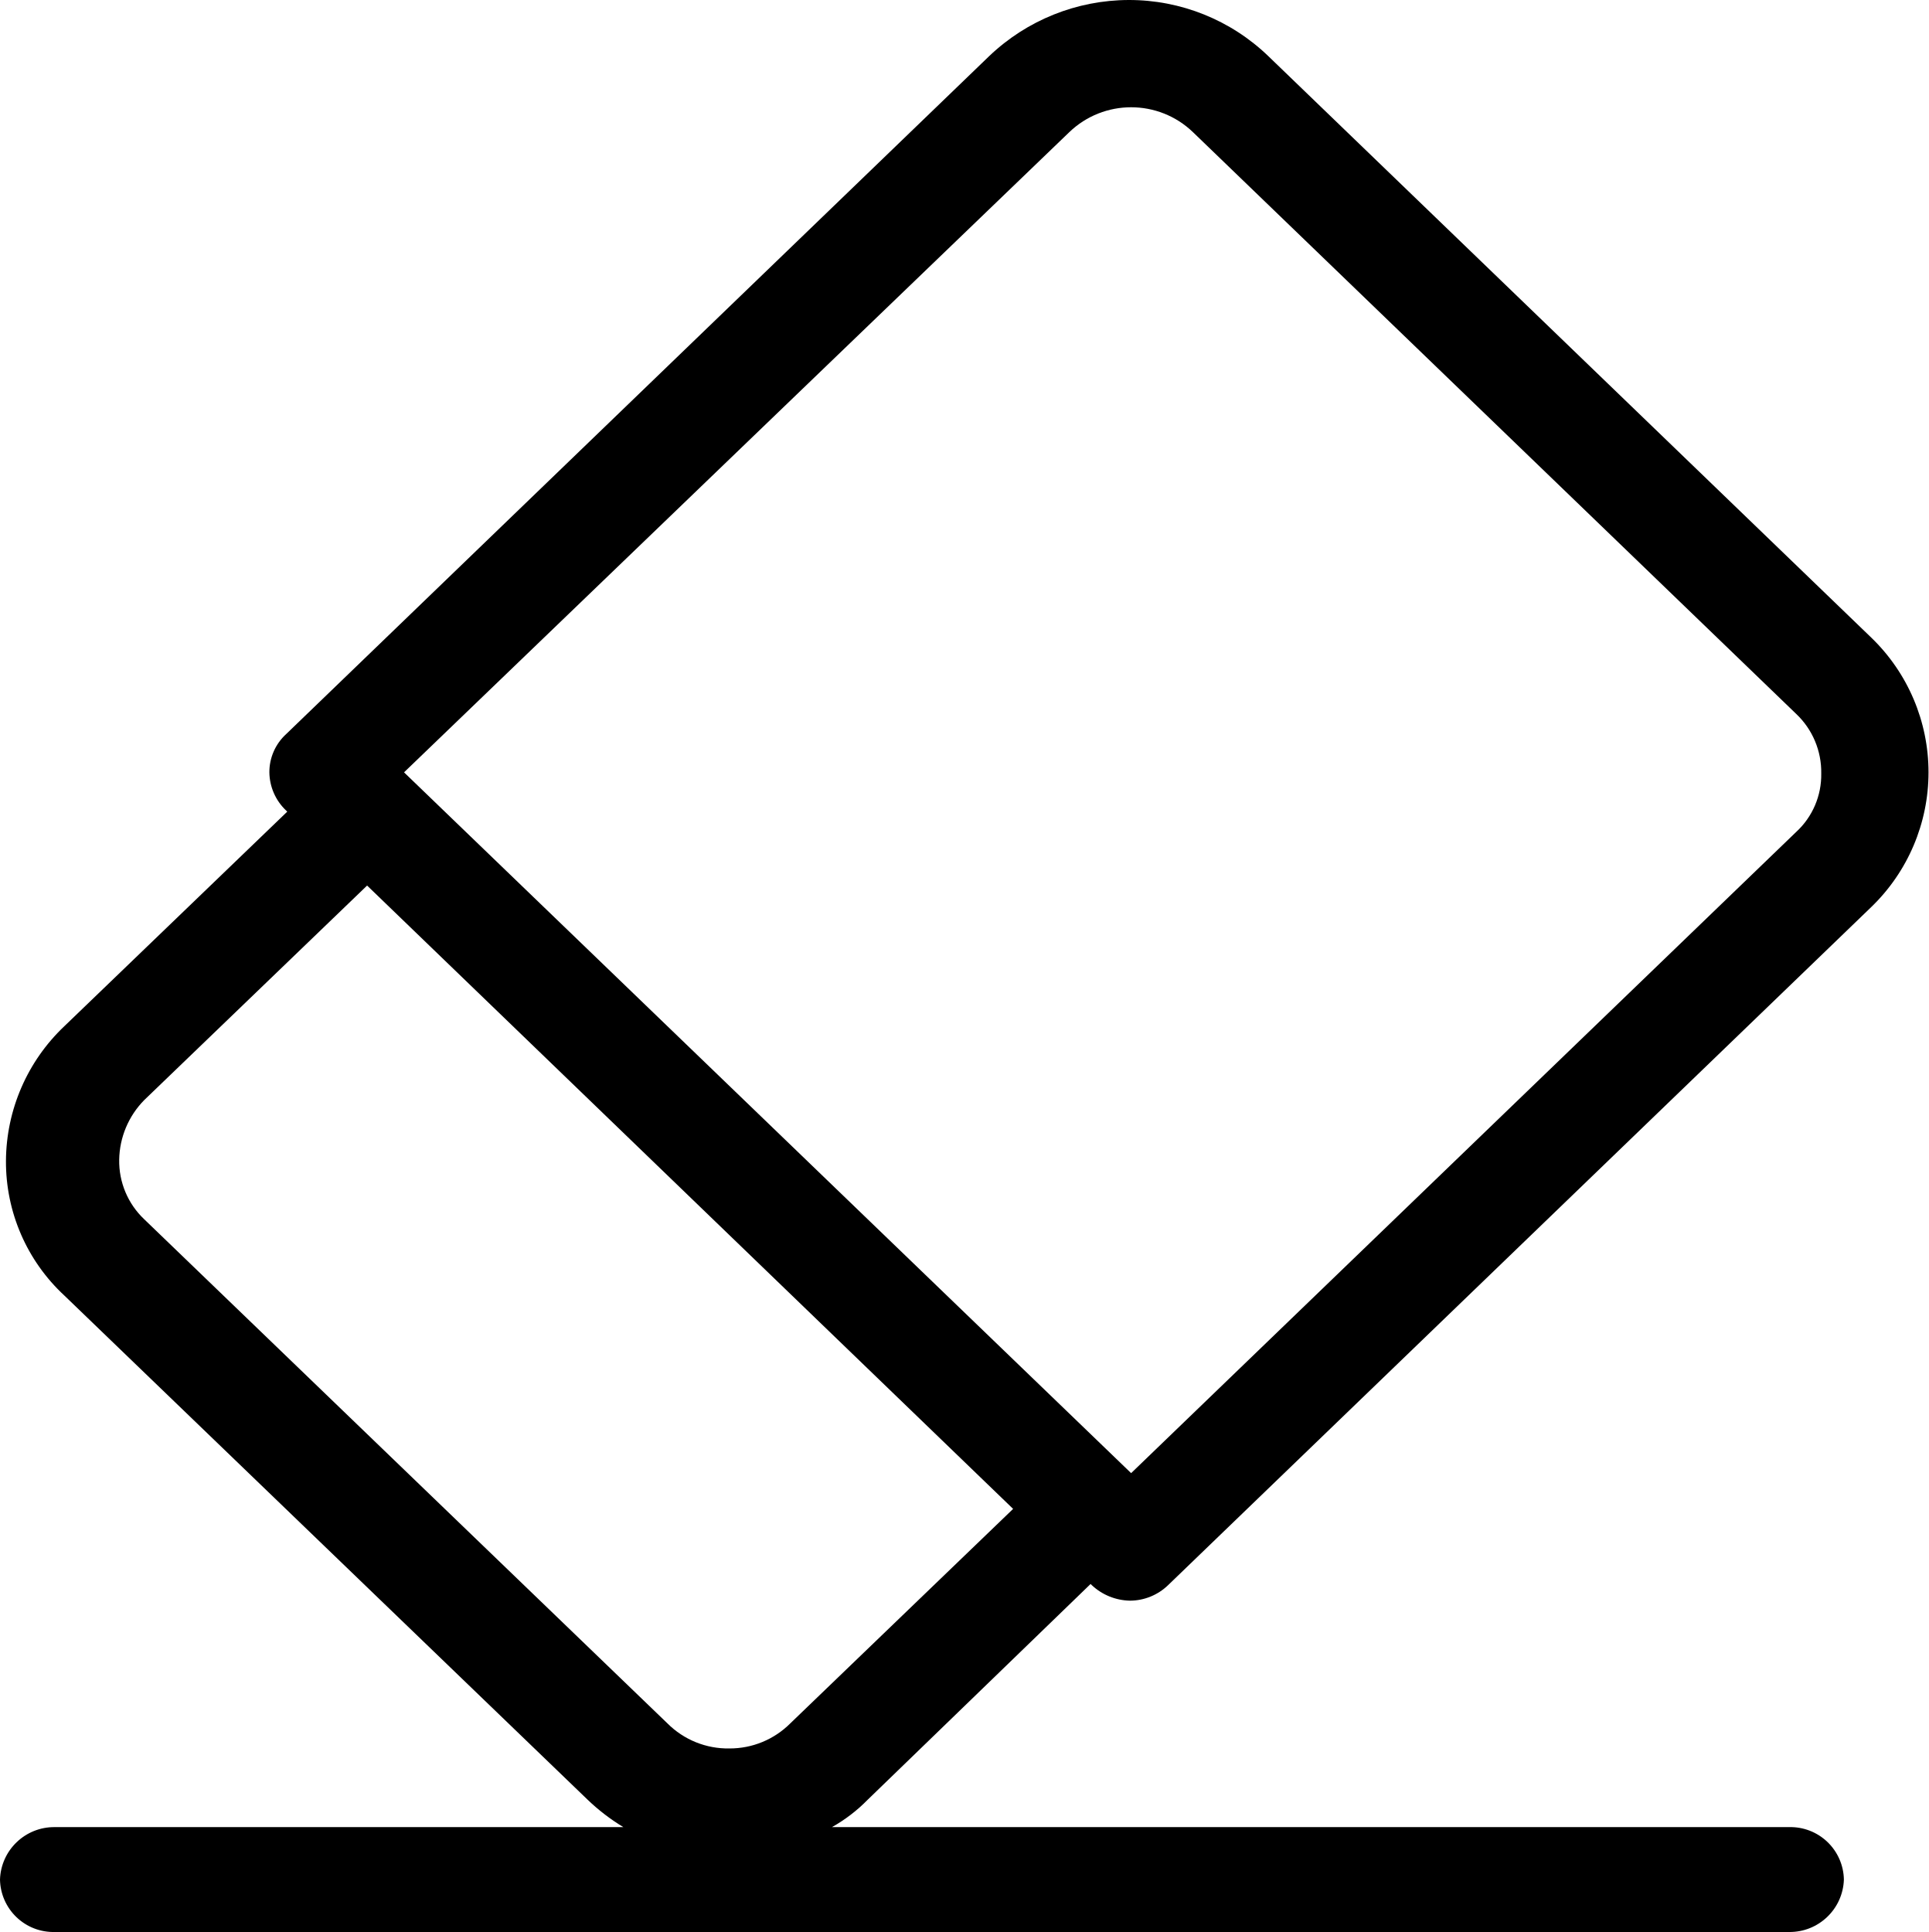
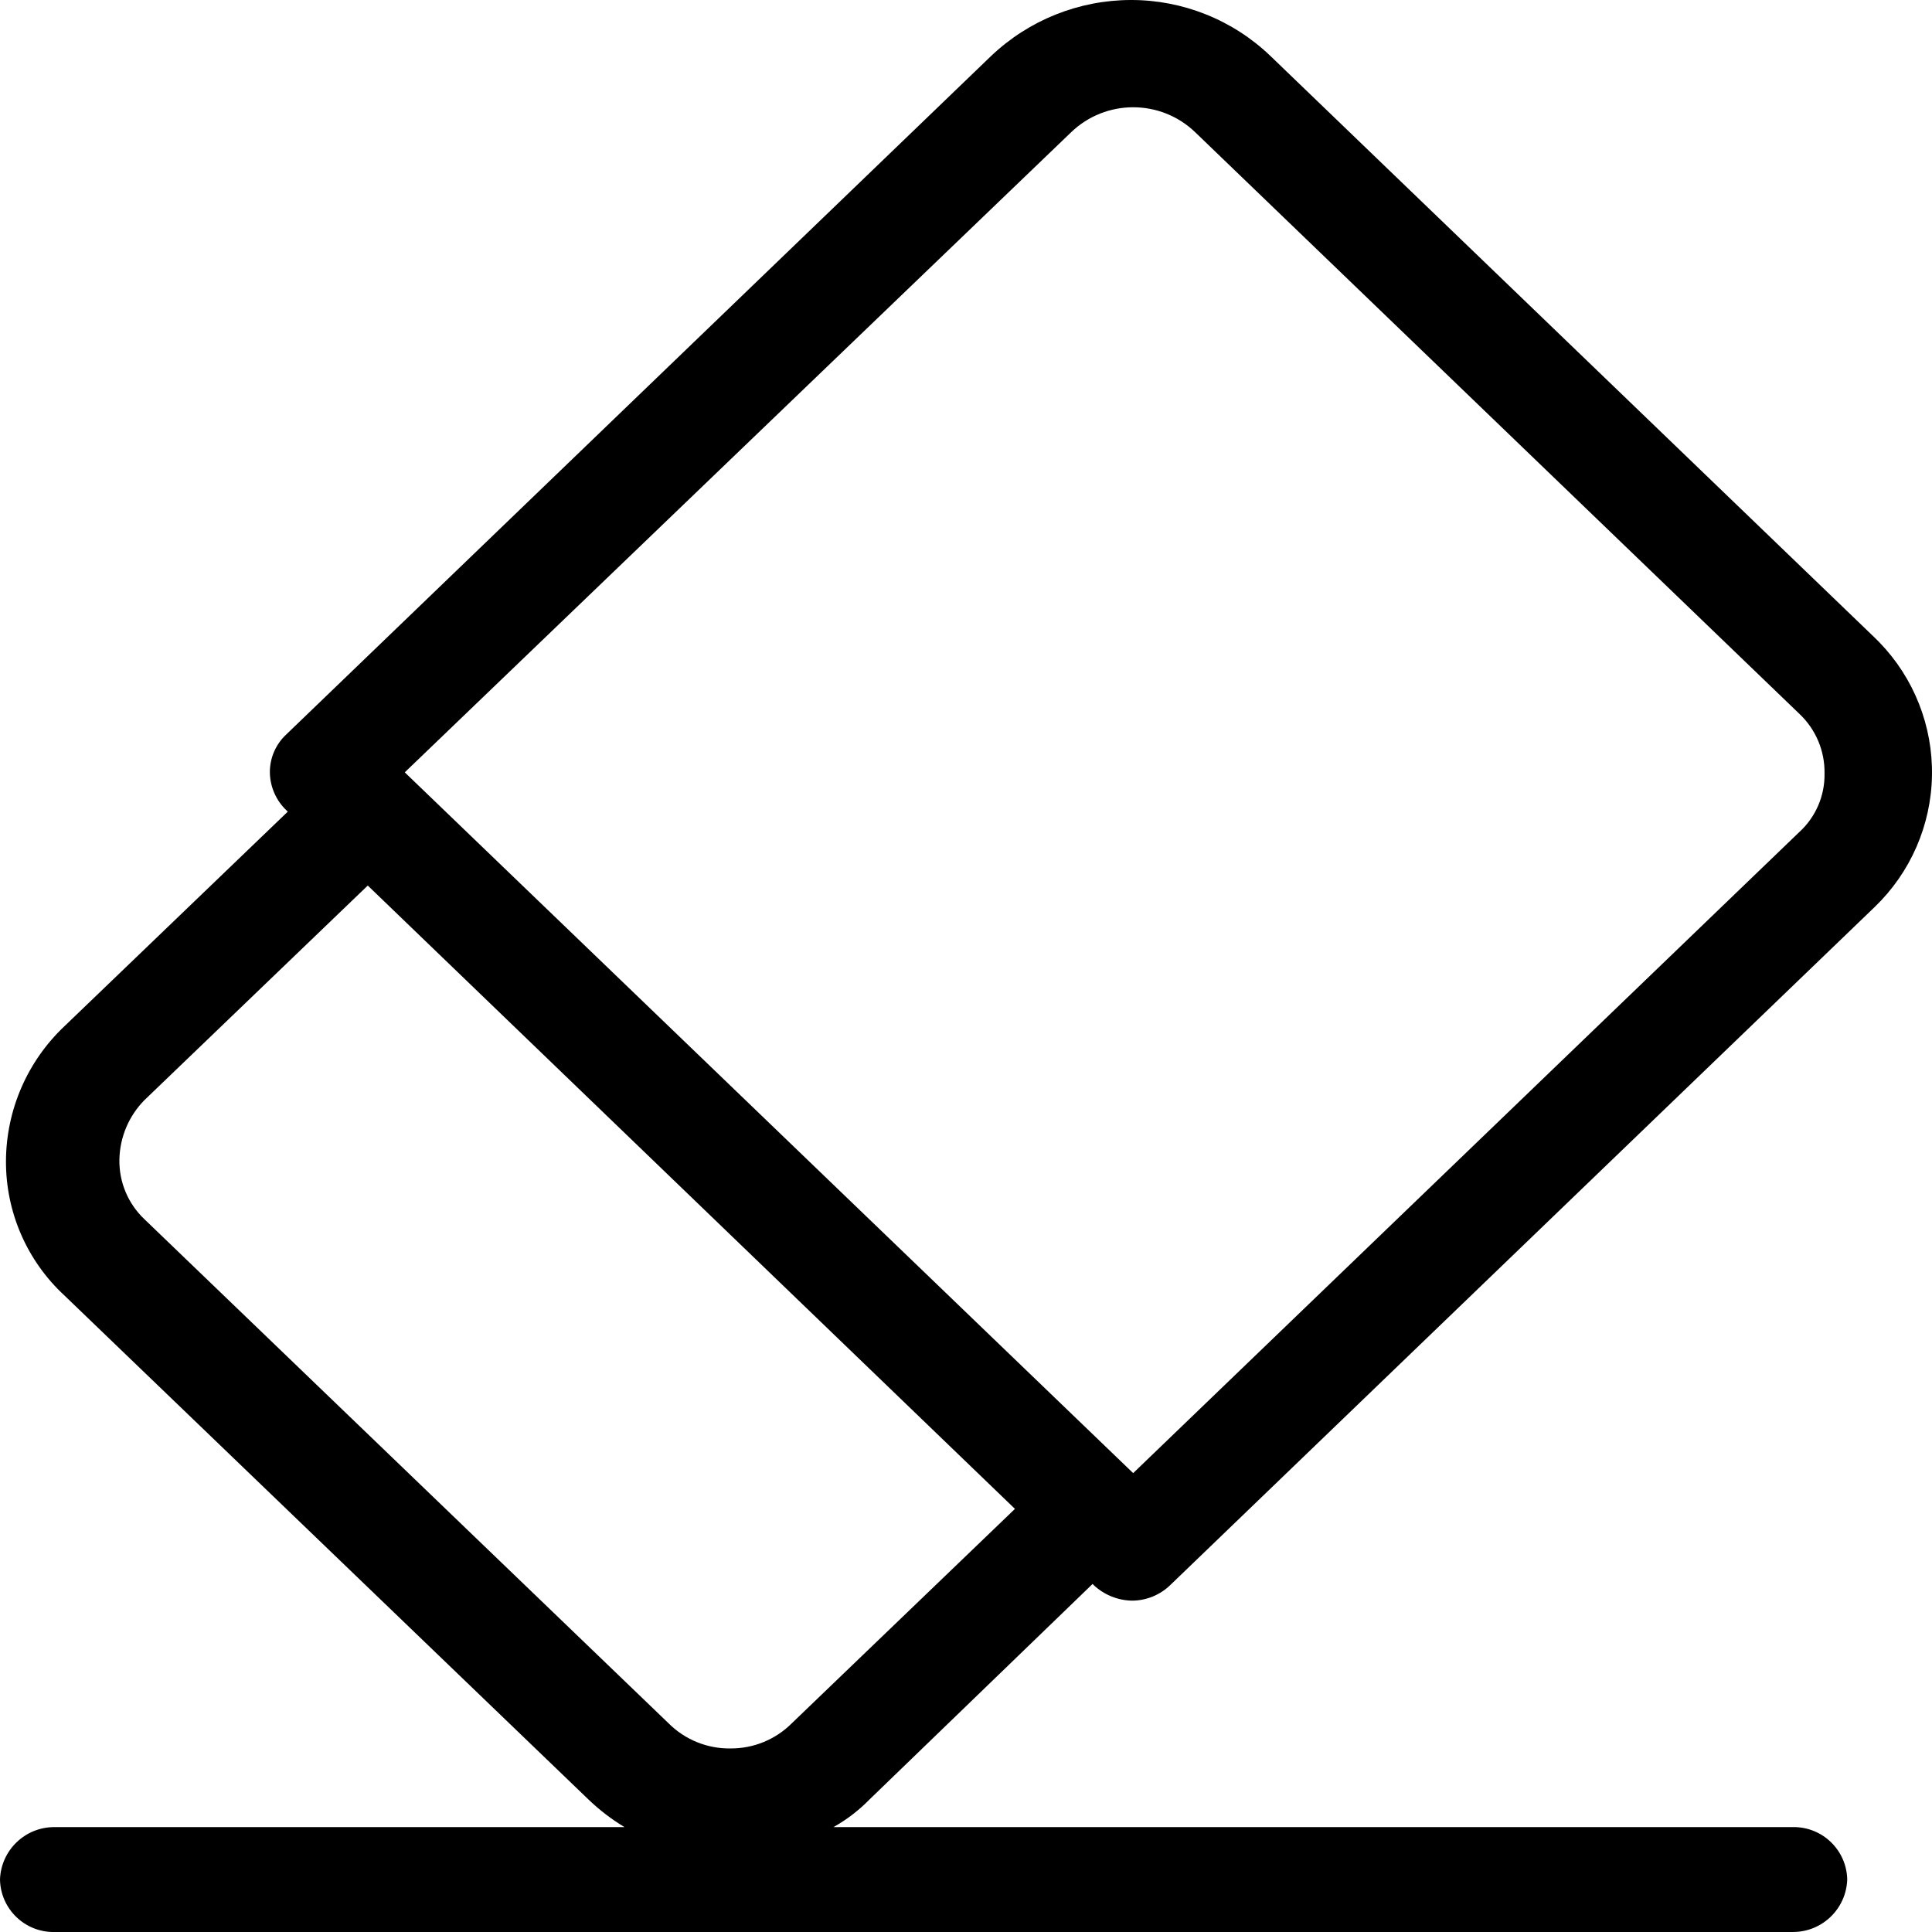
- <svg xmlns="http://www.w3.org/2000/svg" viewBox="0 0 161.8 162.1">
-   <path d="M110.5,151.8l.1.1a4.816,4.816,0,0,0,3.2,1.3,4.626,4.626,0,0,0,3.2-1.3L176,95a15.701,15.701,0,0,0,0-22.6L125.4,23.6a16.826,16.826,0,0,0-11.7-4.7A17.007,17.007,0,0,0,102,23.6L43,80.5a4.314,4.314,0,0,0-1.4,3.2A4.48,4.48,0,0,0,43,86.9l.1.1L24.4,105a15.674,15.674,0,0,0-4.9,11.3,15.291,15.291,0,0,0,4.9,11.3l43.9,42.3a17.039,17.039,0,0,0,3,2.3H23.6a4.549,4.549,0,0,0-4.6,4.4,4.485,4.485,0,0,0,4.6,4.4H169.1a4.549,4.549,0,0,0,4.6-4.4,4.485,4.485,0,0,0-4.6-4.4H88.8a13.307,13.307,0,0,0,3-2.3ZM80.2,165.6a7.17,7.17,0,0,1-5.2-2.1L31.1,121.2a6.722,6.722,0,0,1-2.1-5,7.303,7.303,0,0,1,2.1-5l18.7-18L104,145.5l-18.7,18A7.177,7.177,0,0,1,80.2,165.6Zm89.5-76.9-55.8,53.8L53,83.8l-.1-.1L108.7,30a7.488,7.488,0,0,1,10.4,0l50.6,48.8a6.722,6.722,0,0,1,2.1,5A6.505,6.505,0,0,1,169.7,88.7Z" transform="translate(-19 -18.9)" />
+ <svg xmlns="http://www.w3.org/2000/svg" viewBox="0 0 160 160">
+   <path d="M90.482,131.177l.099.099a4.768,4.768,0,0,0,3.164,1.283,4.578,4.578,0,0,0,3.164-1.283l58.344-56.162A15.477,15.477,0,0,0,155.648,53.2q-.194-.2-.395-.394L105.216,4.639A16.656,16.656,0,0,0,93.647,0a16.835,16.835,0,0,0-11.57,4.639L23.733,60.801A4.254,4.254,0,0,0,22.349,63.96a4.418,4.418,0,0,0,1.384,3.159l.099.099L5.34,84.984A15.457,15.457,0,0,0,.494,96.137,15.08,15.08,0,0,0,5.34,107.291l43.412,41.752a16.845,16.845,0,0,0,2.967,2.27H4.549A4.495,4.495,0,0,0,0,155.656a4.431,4.431,0,0,0,4.517,4.344l.032-.001H148.43a4.495,4.495,0,0,0,4.549-4.343,4.431,4.431,0,0,0-4.517-4.344l-.032.001H69.023a13.155,13.155,0,0,0,2.967-2.27Zm-29.963,13.621a7.097,7.097,0,0,1-5.142-2.073L11.965,100.974a6.629,6.629,0,0,1-2.077-4.935,7.201,7.201,0,0,1,2.077-4.935l18.492-17.767,53.597,51.622-18.492,17.767A7.104,7.104,0,0,1,60.519,144.798Zm88.504-75.903L93.844,121.998,33.622,64.059l-.099-.099L88.702,10.956a7.415,7.415,0,0,1,10.284,0l50.037,48.167A6.629,6.629,0,0,1,151.1,64.059,6.415,6.415,0,0,1,149.024,68.895Z" transform="translate(0)" />
</svg>
